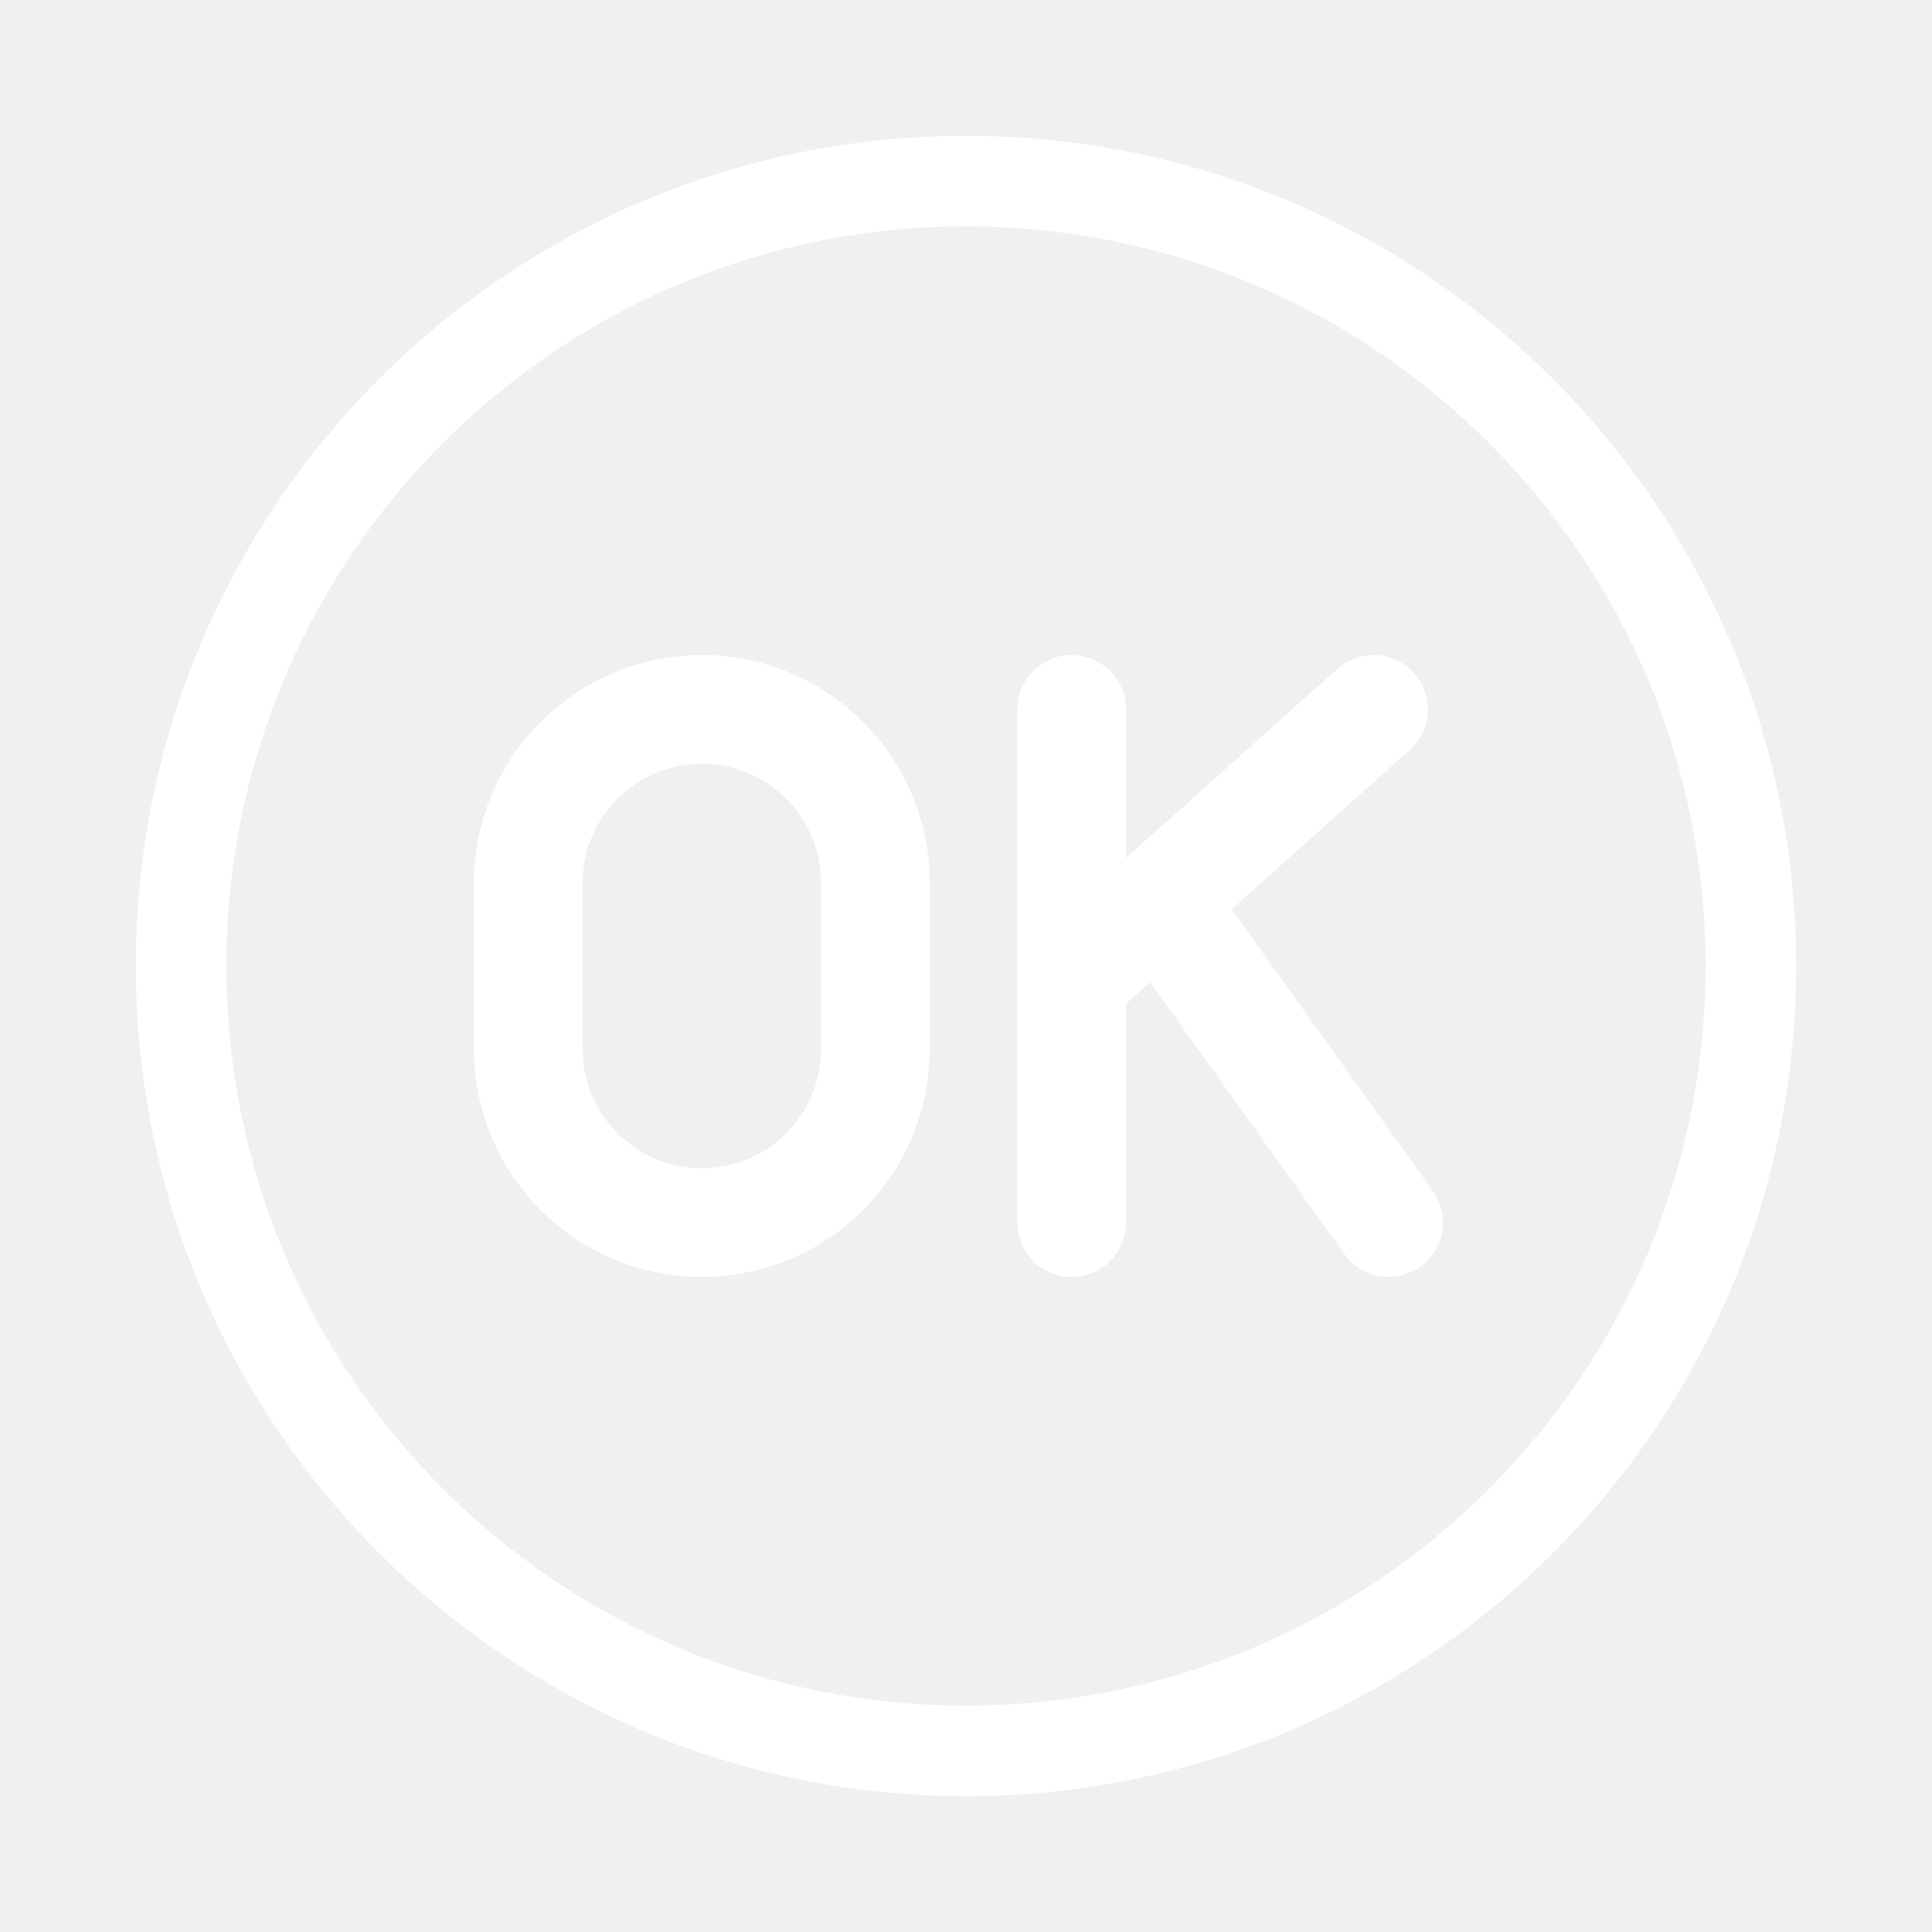
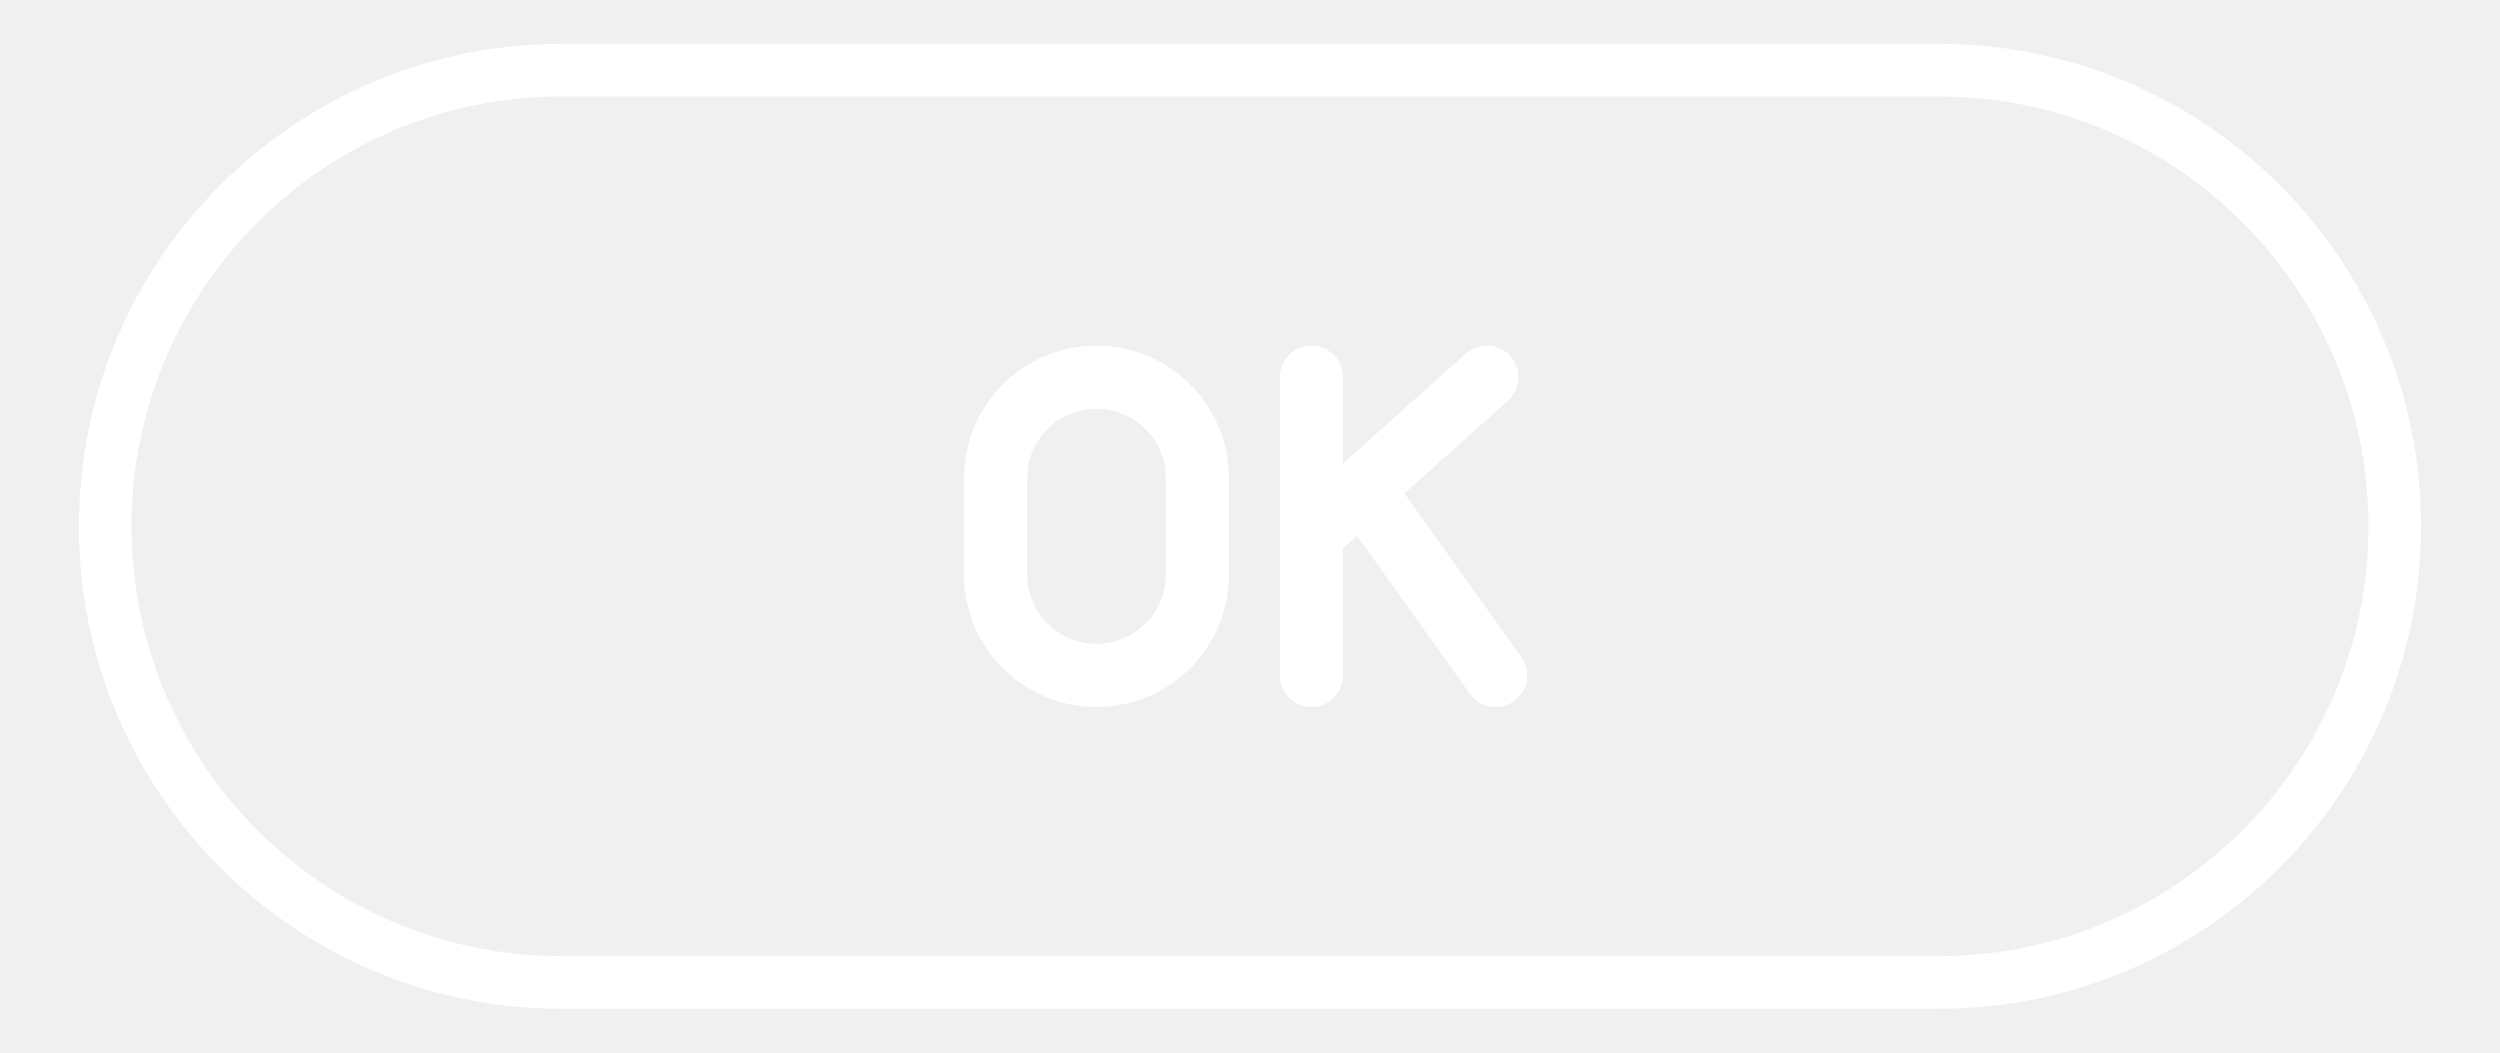
- <svg xmlns="http://www.w3.org/2000/svg" viewBox="0 0 512 512" width="512" height="512" role="img" aria-label="OK Button (Outline)">
+ <svg xmlns="http://www.w3.org/2000/svg" viewBox="0 0 1140 480" width="1140" height="480" role="img" aria-label="OK Button (Outline)">
  <g id="btn-ok" transform="scale(4)">
-     <circle cx="64" cy="64" r="52" fill="none" stroke="#FFFFFF" stroke-width="6" />
-     <rect x="35" y="47" width="23" height="34" rx="11.5" fill="none" stroke="#FFFFFF" stroke-width="7.2" />
-     <line x1="71" y1="47" x2="71" y2="81" stroke="#FFFFFF" stroke-width="7.2" stroke-linecap="round" />
-     <line x1="91" y1="47" x2="72" y2="64" stroke="#FFFFFF" stroke-width="7.2" stroke-linecap="round" />
-     <line x1="77" y1="60" x2="92" y2="81" stroke="#FFFFFF" stroke-width="7.2" stroke-linecap="round" />
+     <rect x="12" y="8" width="261" height="104" rx="52" fill="none" stroke="#FFFFFF" stroke-width="6" />
+     <g transform="translate(78.5 -4)">
+       <rect x="35" y="47" width="23" height="34" rx="11.5" fill="none" stroke="#FFFFFF" stroke-width="7.2" />
+       <line x1="71" y1="47" x2="71" y2="81" stroke="#FFFFFF" stroke-width="7.2" stroke-linecap="round" />
+       <line x1="91" y1="47" x2="72" y2="64" stroke="#FFFFFF" stroke-width="7.2" stroke-linecap="round" />
+       <line x1="77" y1="60" x2="92" y2="81" stroke="#FFFFFF" stroke-width="7.2" stroke-linecap="round" />
+     </g>
  </g>
</svg>
